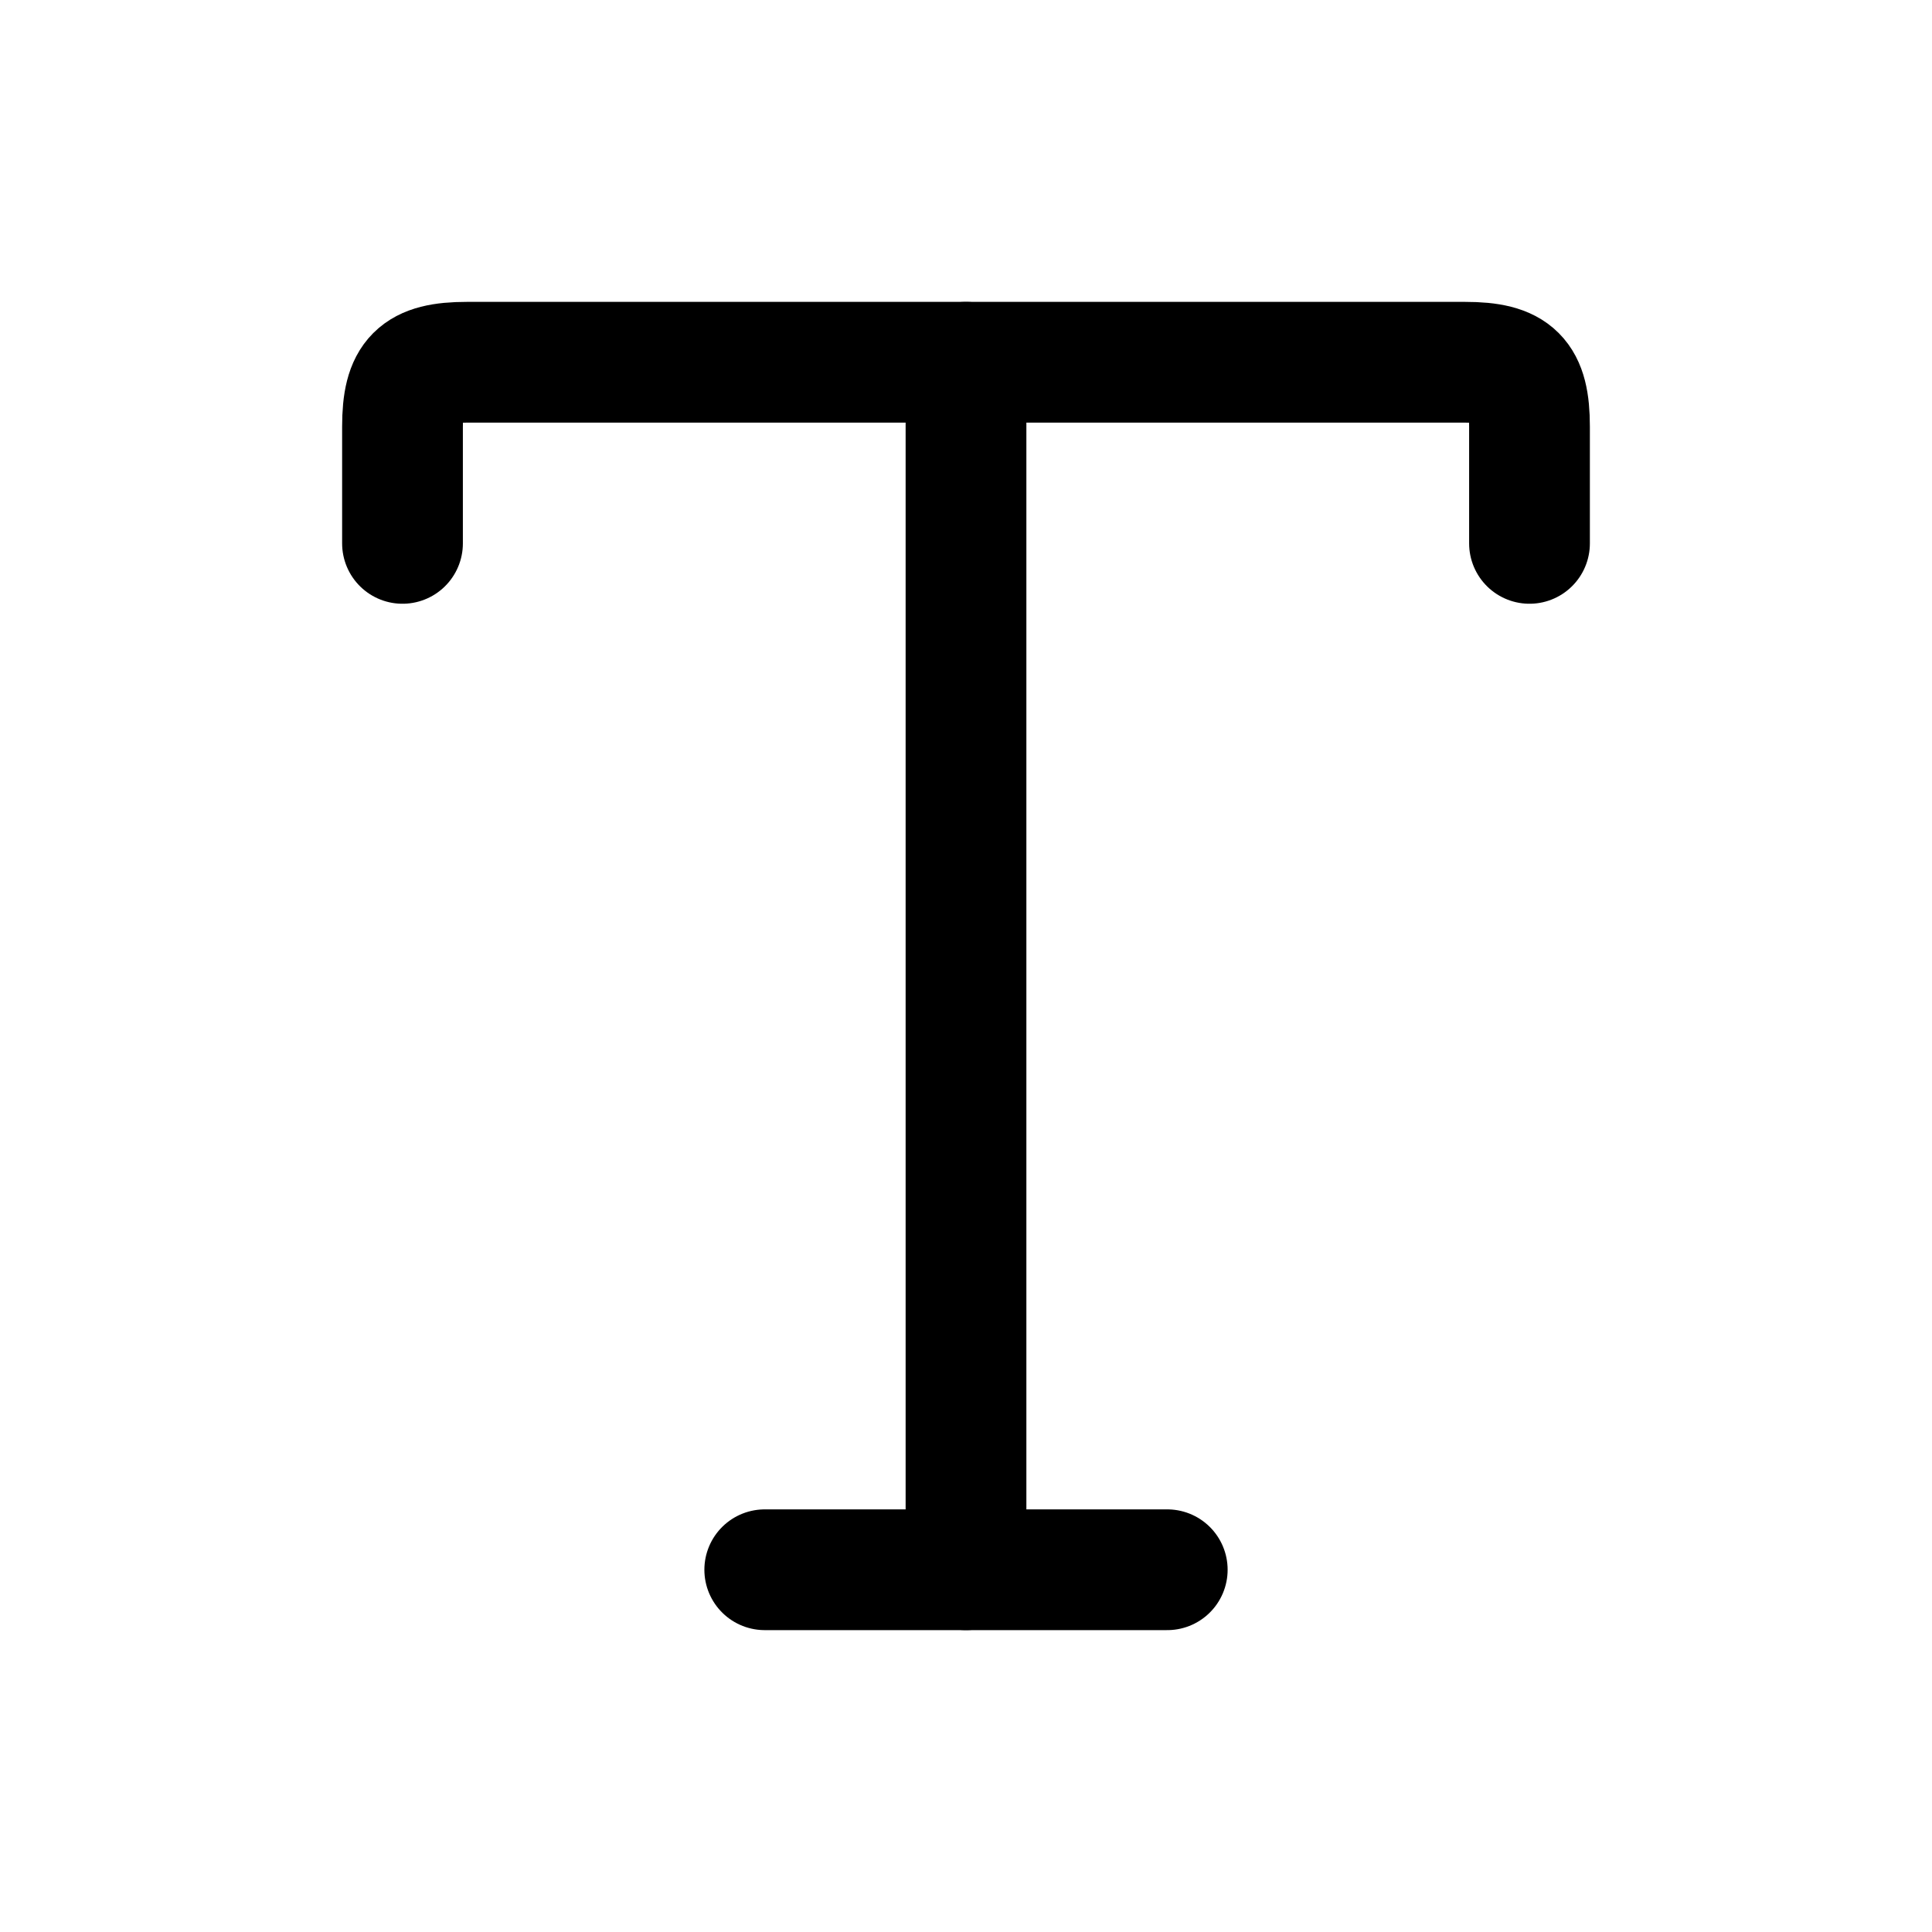
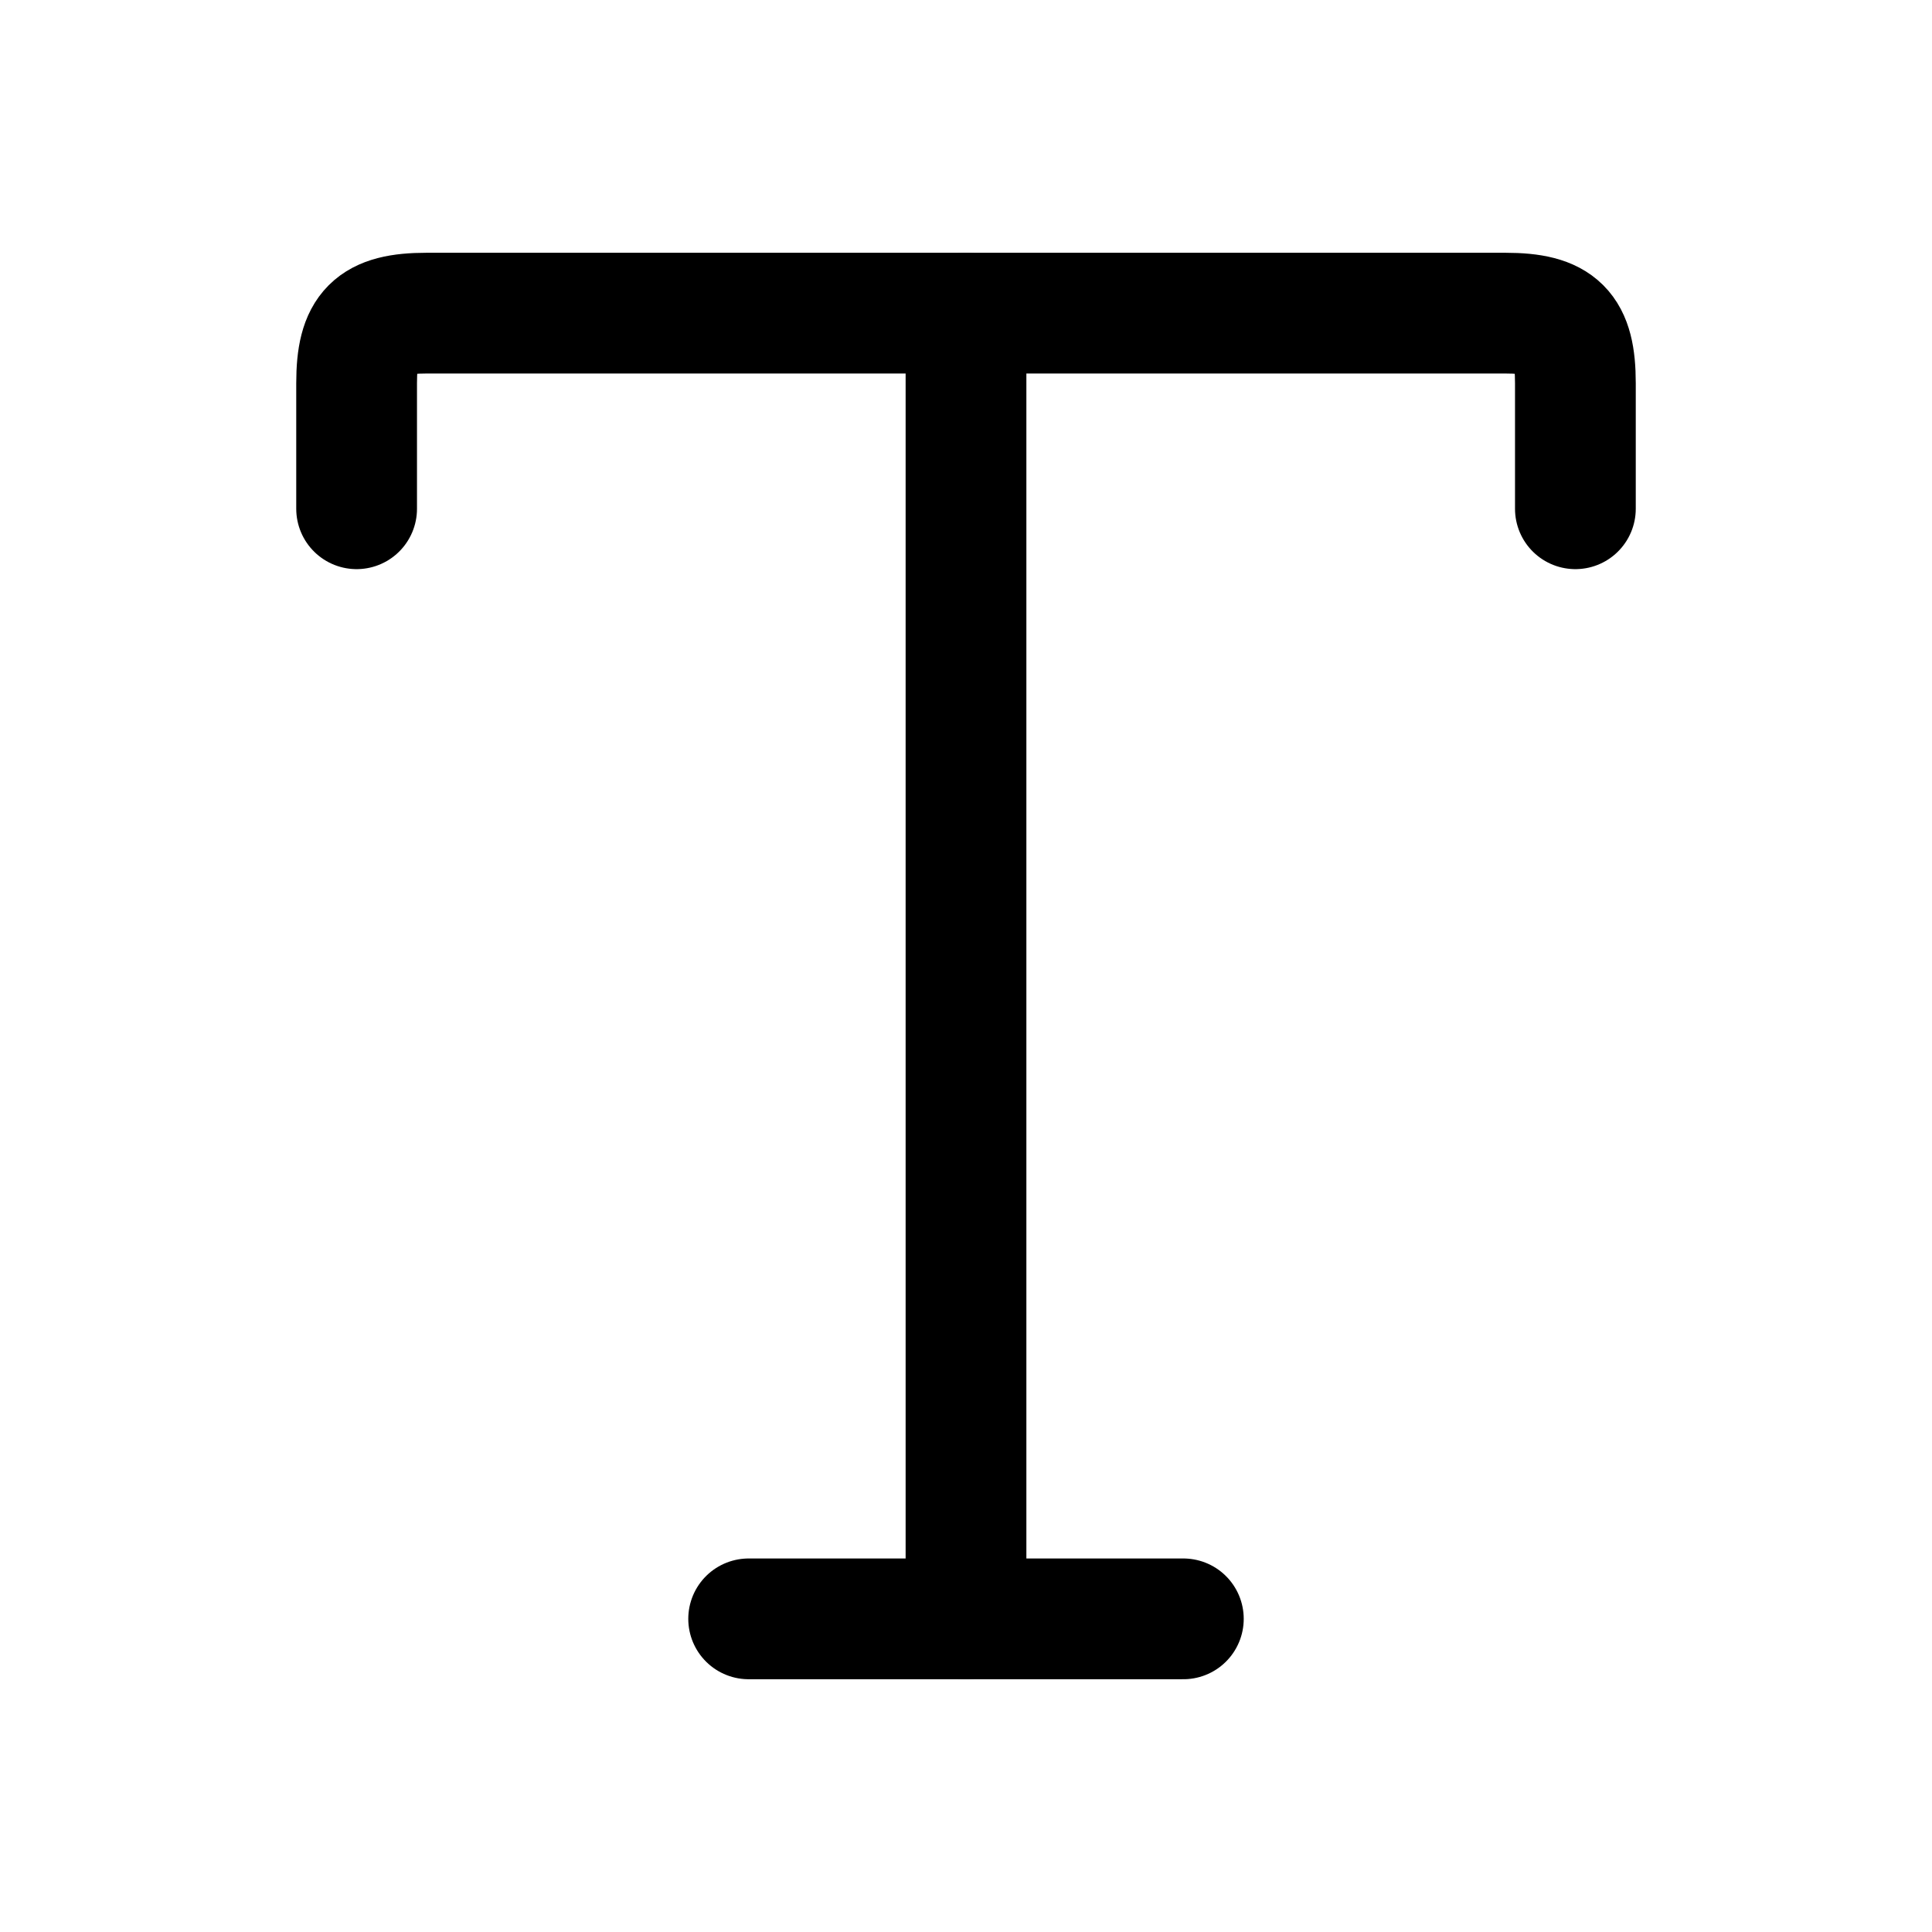
<svg xmlns="http://www.w3.org/2000/svg" viewBox="0 0 24 24" fill="none" stroke="currentColor" stroke-width="1.5" stroke-linecap="round" stroke-linejoin="round">
-   <path d="M5 6.75C5 6.27 5 5.78 5 5.3C5 4.68 5.18 4.5 5.8 4.5C9.93 4.5 14.07 4.5 18.2 4.5C18.82 4.5 19 4.68 19 5.3C19 5.78 19 6.27 19 6.75" />
-   <path d="M12 4.5v15" />
-   <path d="M9.5 19.5h5" />
+   <path d="M4.43 6.32C4.43 5.81 4.43 5.28 4.43 4.76C4.43 4.09 4.63 3.89 5.3 3.89C9.76 3.89 14.24 3.89 18.7 3.89C19.37 3.89 19.57 4.09 19.57 4.76C19.57 5.28 19.57 5.81 19.57 6.32" />
+   <path d="M12 3.89v16.22" />
+   <path d="M9.3 20.11h5.4" />
</svg>
